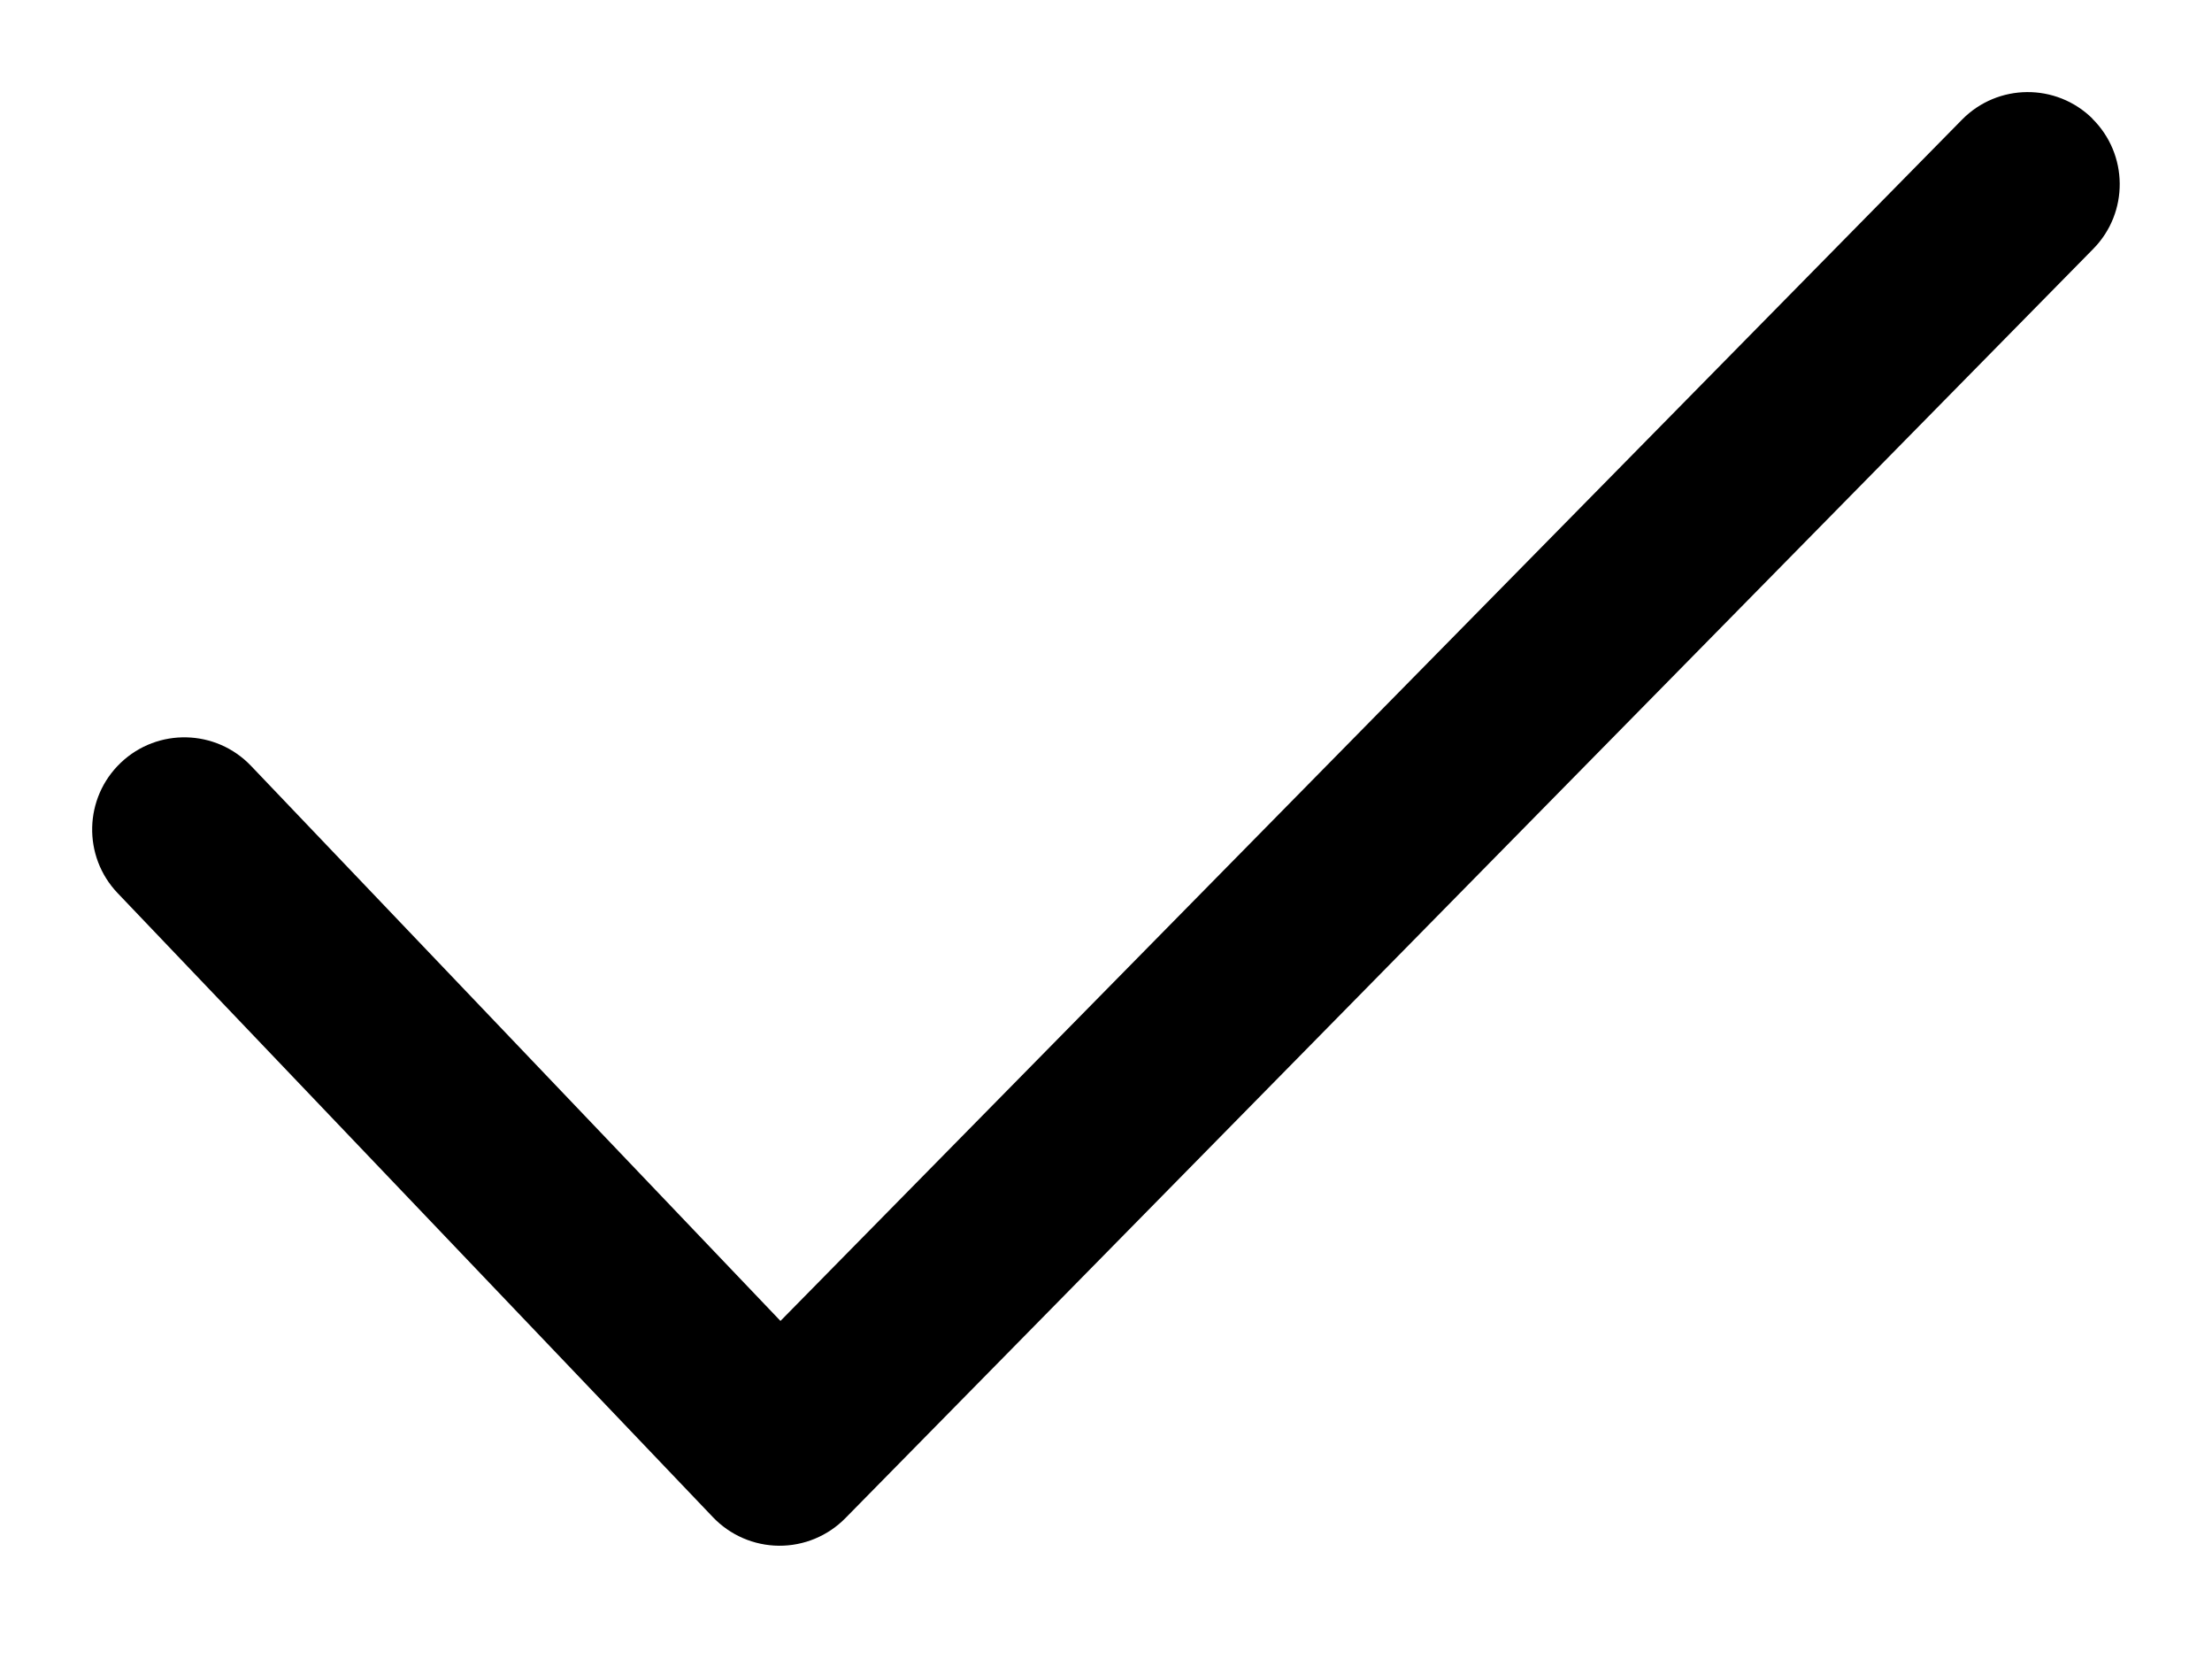
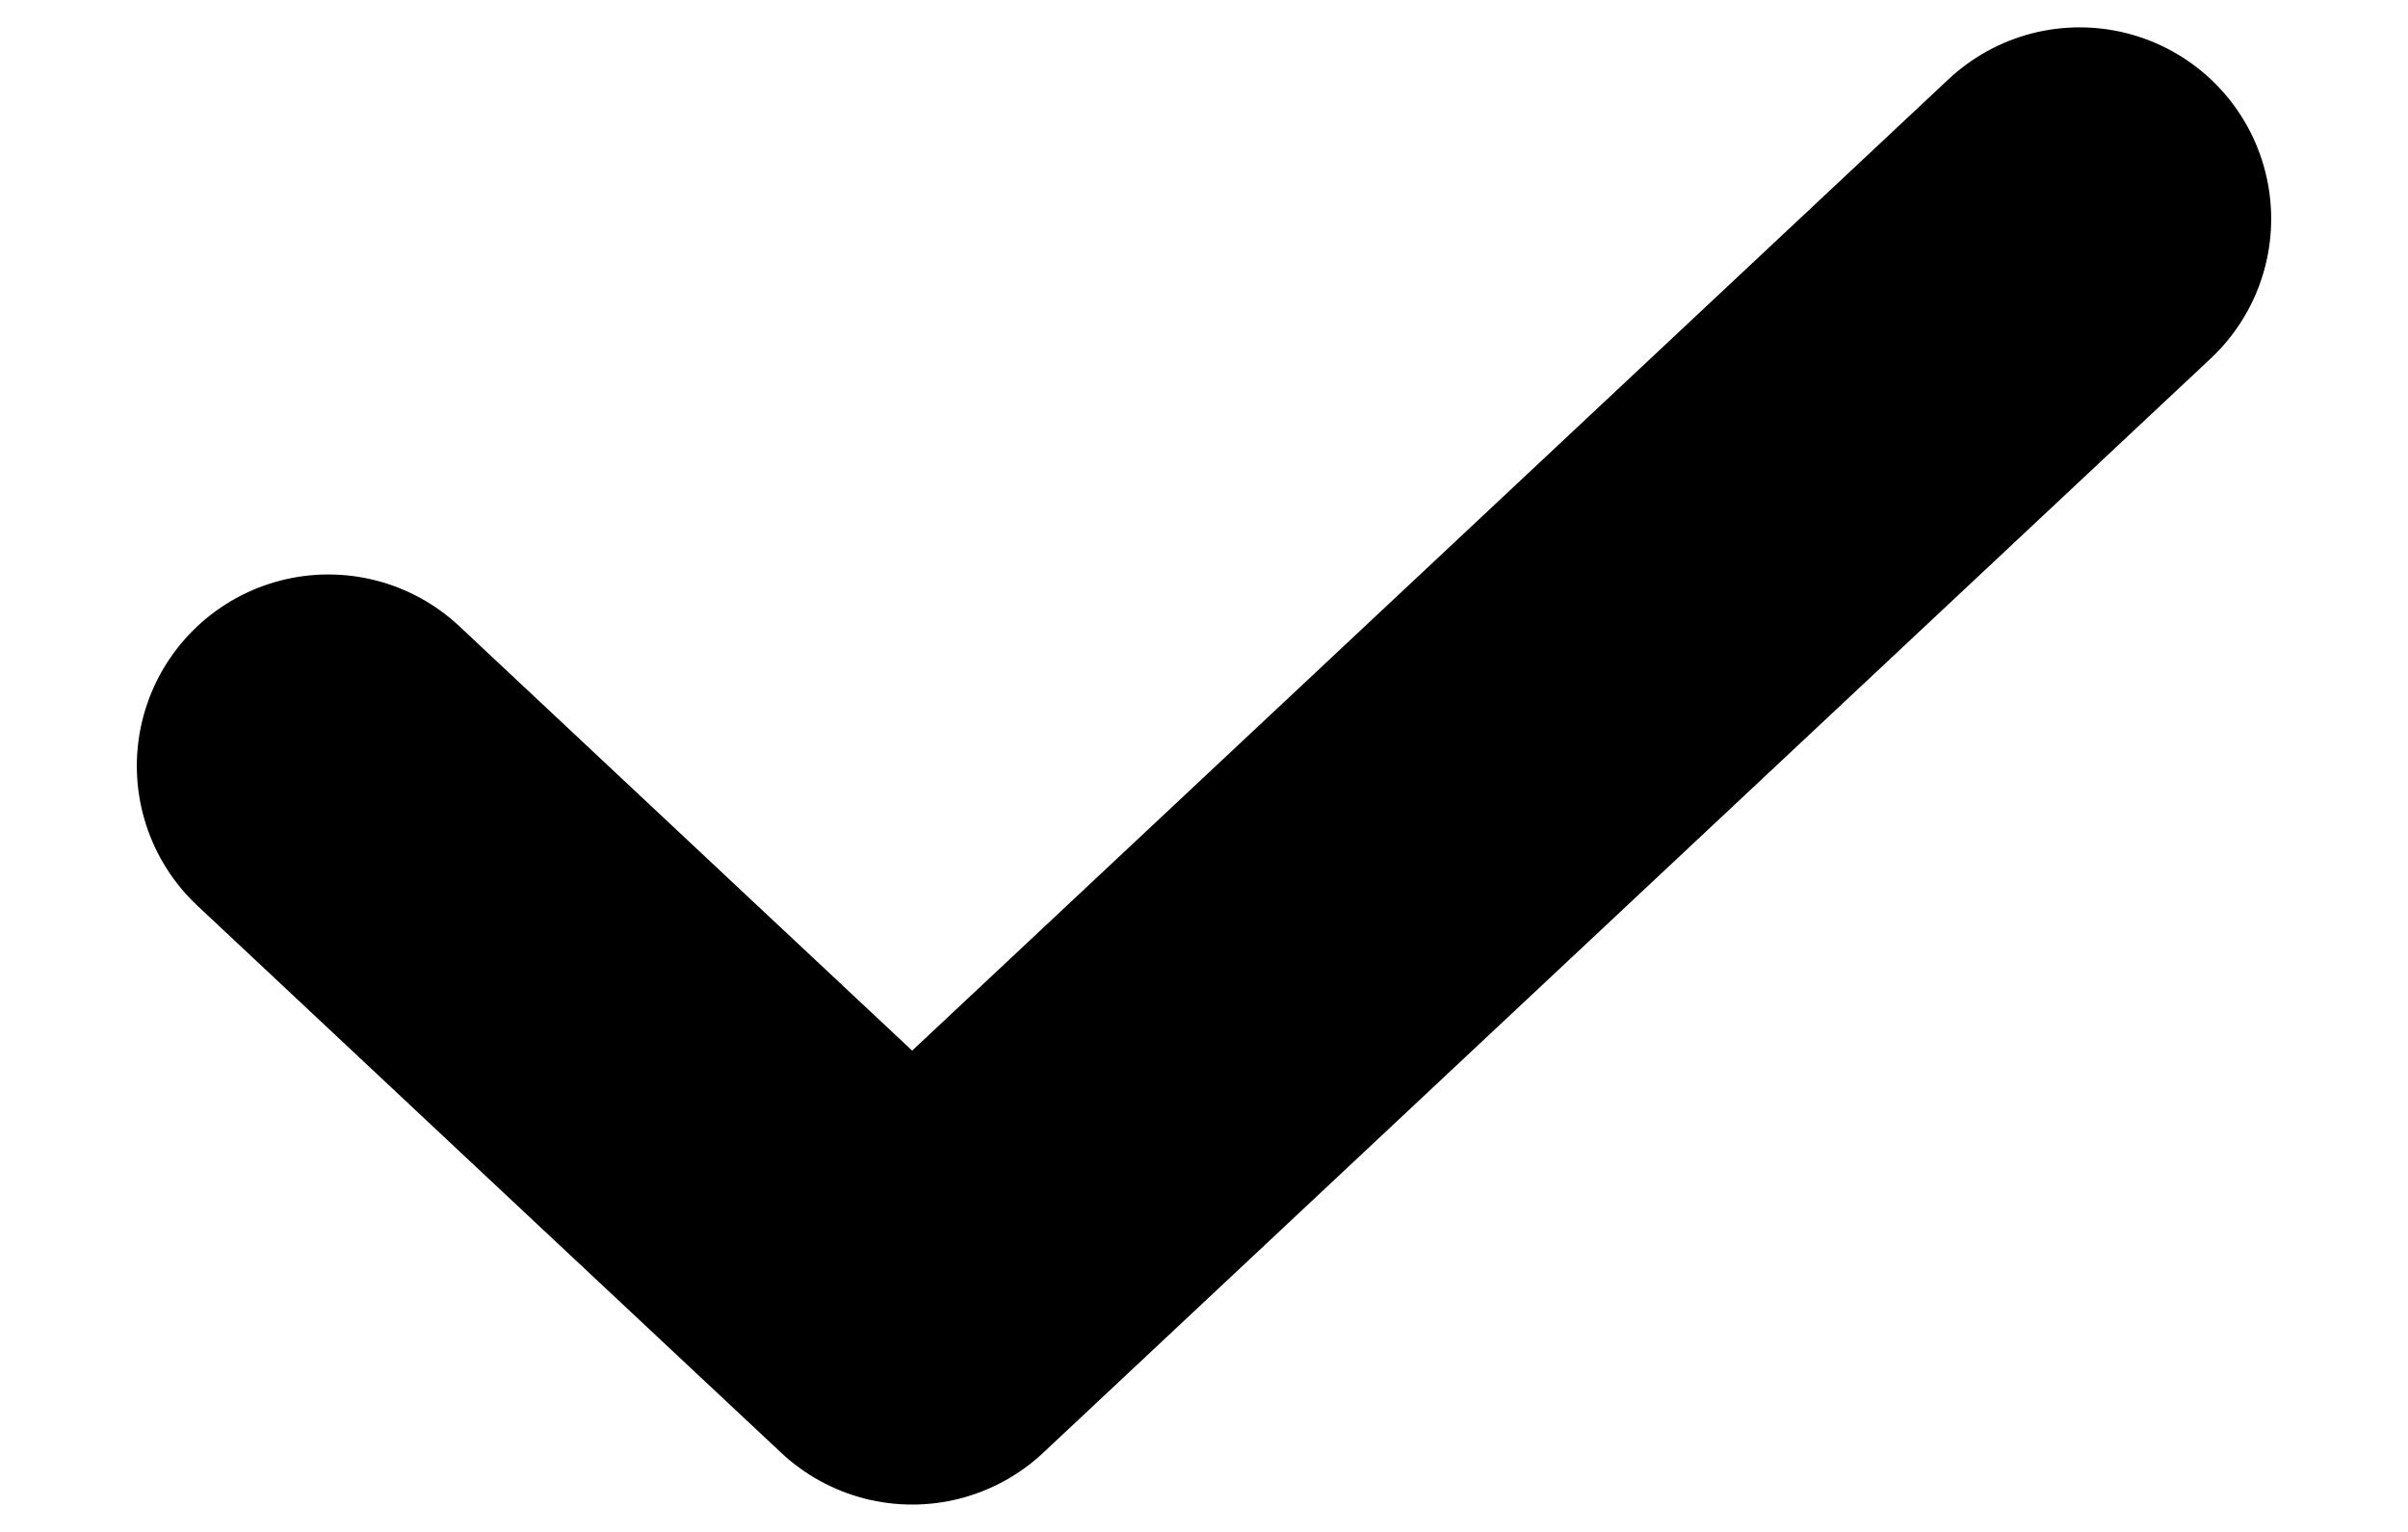
- <svg xmlns="http://www.w3.org/2000/svg" fill="none" class="icon icon-checkmark" viewBox="0 0 12 9">
-   <path fill="currentColor" fill-rule="evenodd" d="M11.35.643a.5.5 0 0 1 .006.707l-6.77 6.886a.5.5 0 0 1-.719-.006L.638 4.845a.5.5 0 1 1 .724-.69l2.872 3.011 6.41-6.517a.5.5 0 0 1 .707-.006z" clip-rule="evenodd" />
+ <svg xmlns="http://www.w3.org/2000/svg" aria-hidden="true" class="icon icon-checkmark" width="1.1rem" height="0.7rem" viewBox="0 0 11 7" fill="none">
+   <path d="M1.5 3.5L2.833 4.75L4.167 6L9.5 1" stroke="currentColor" stroke-width="1.75" stroke-linecap="round" stroke-linejoin="round" />
</svg>
